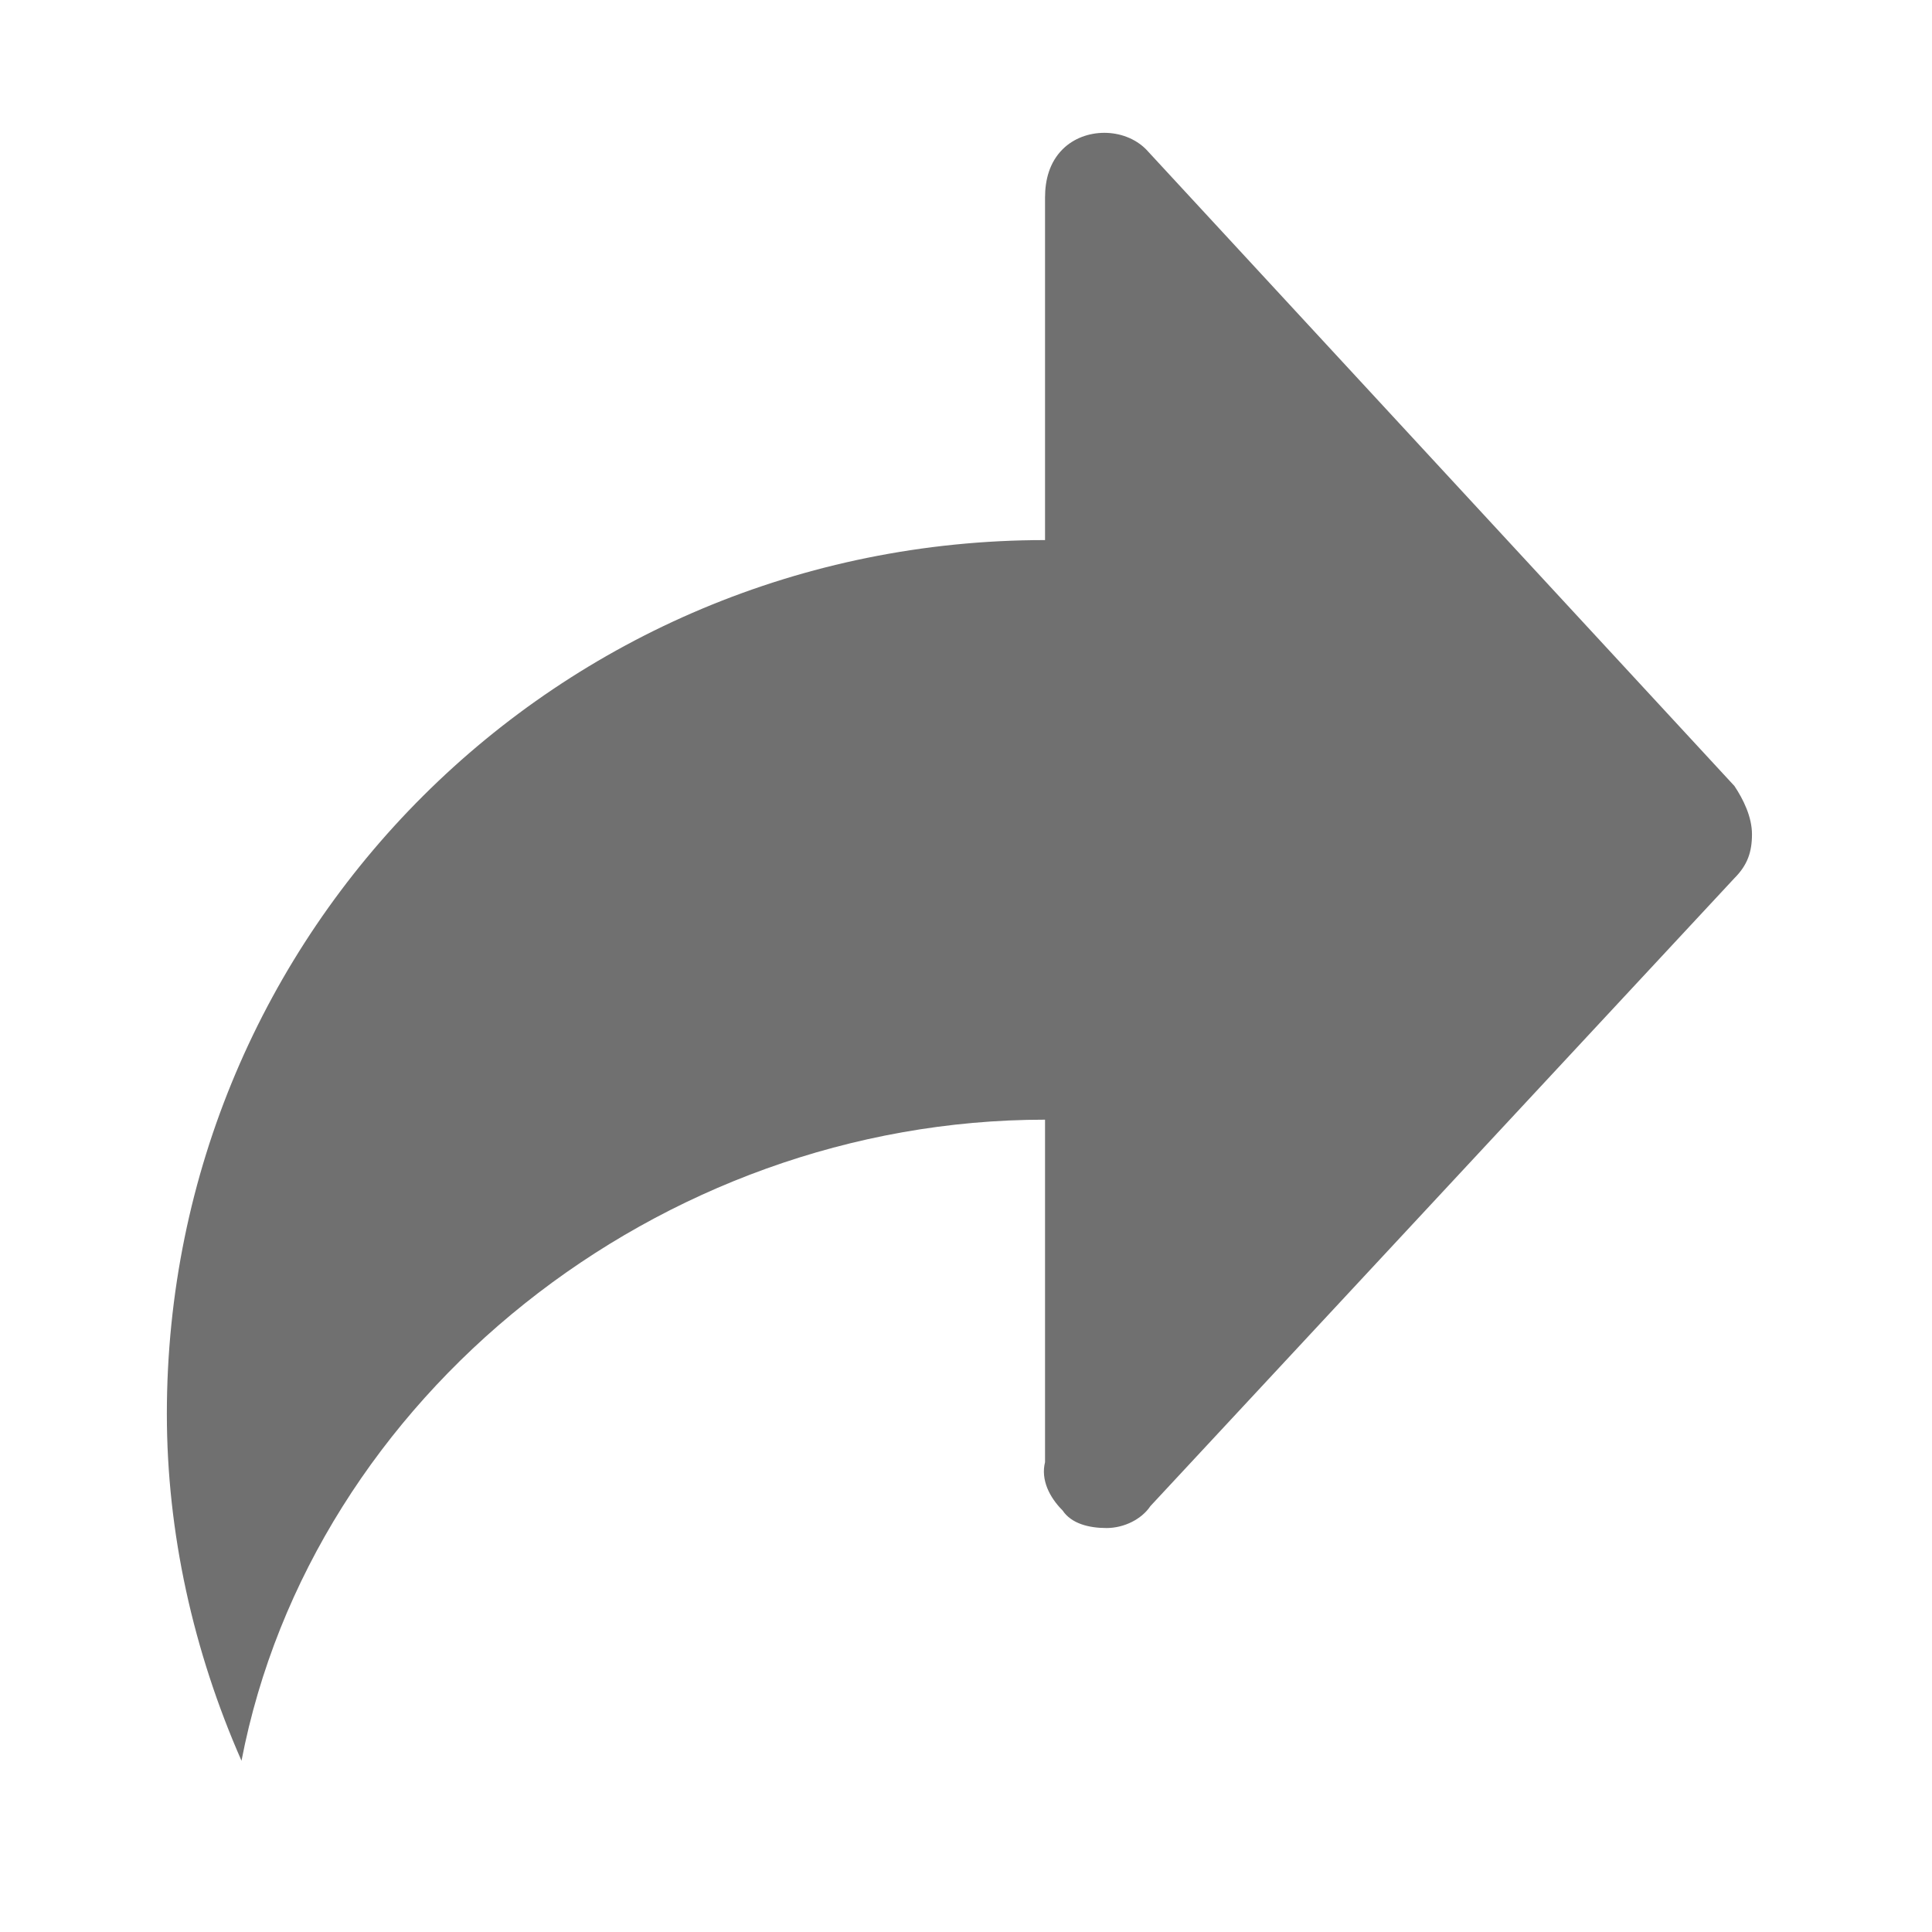
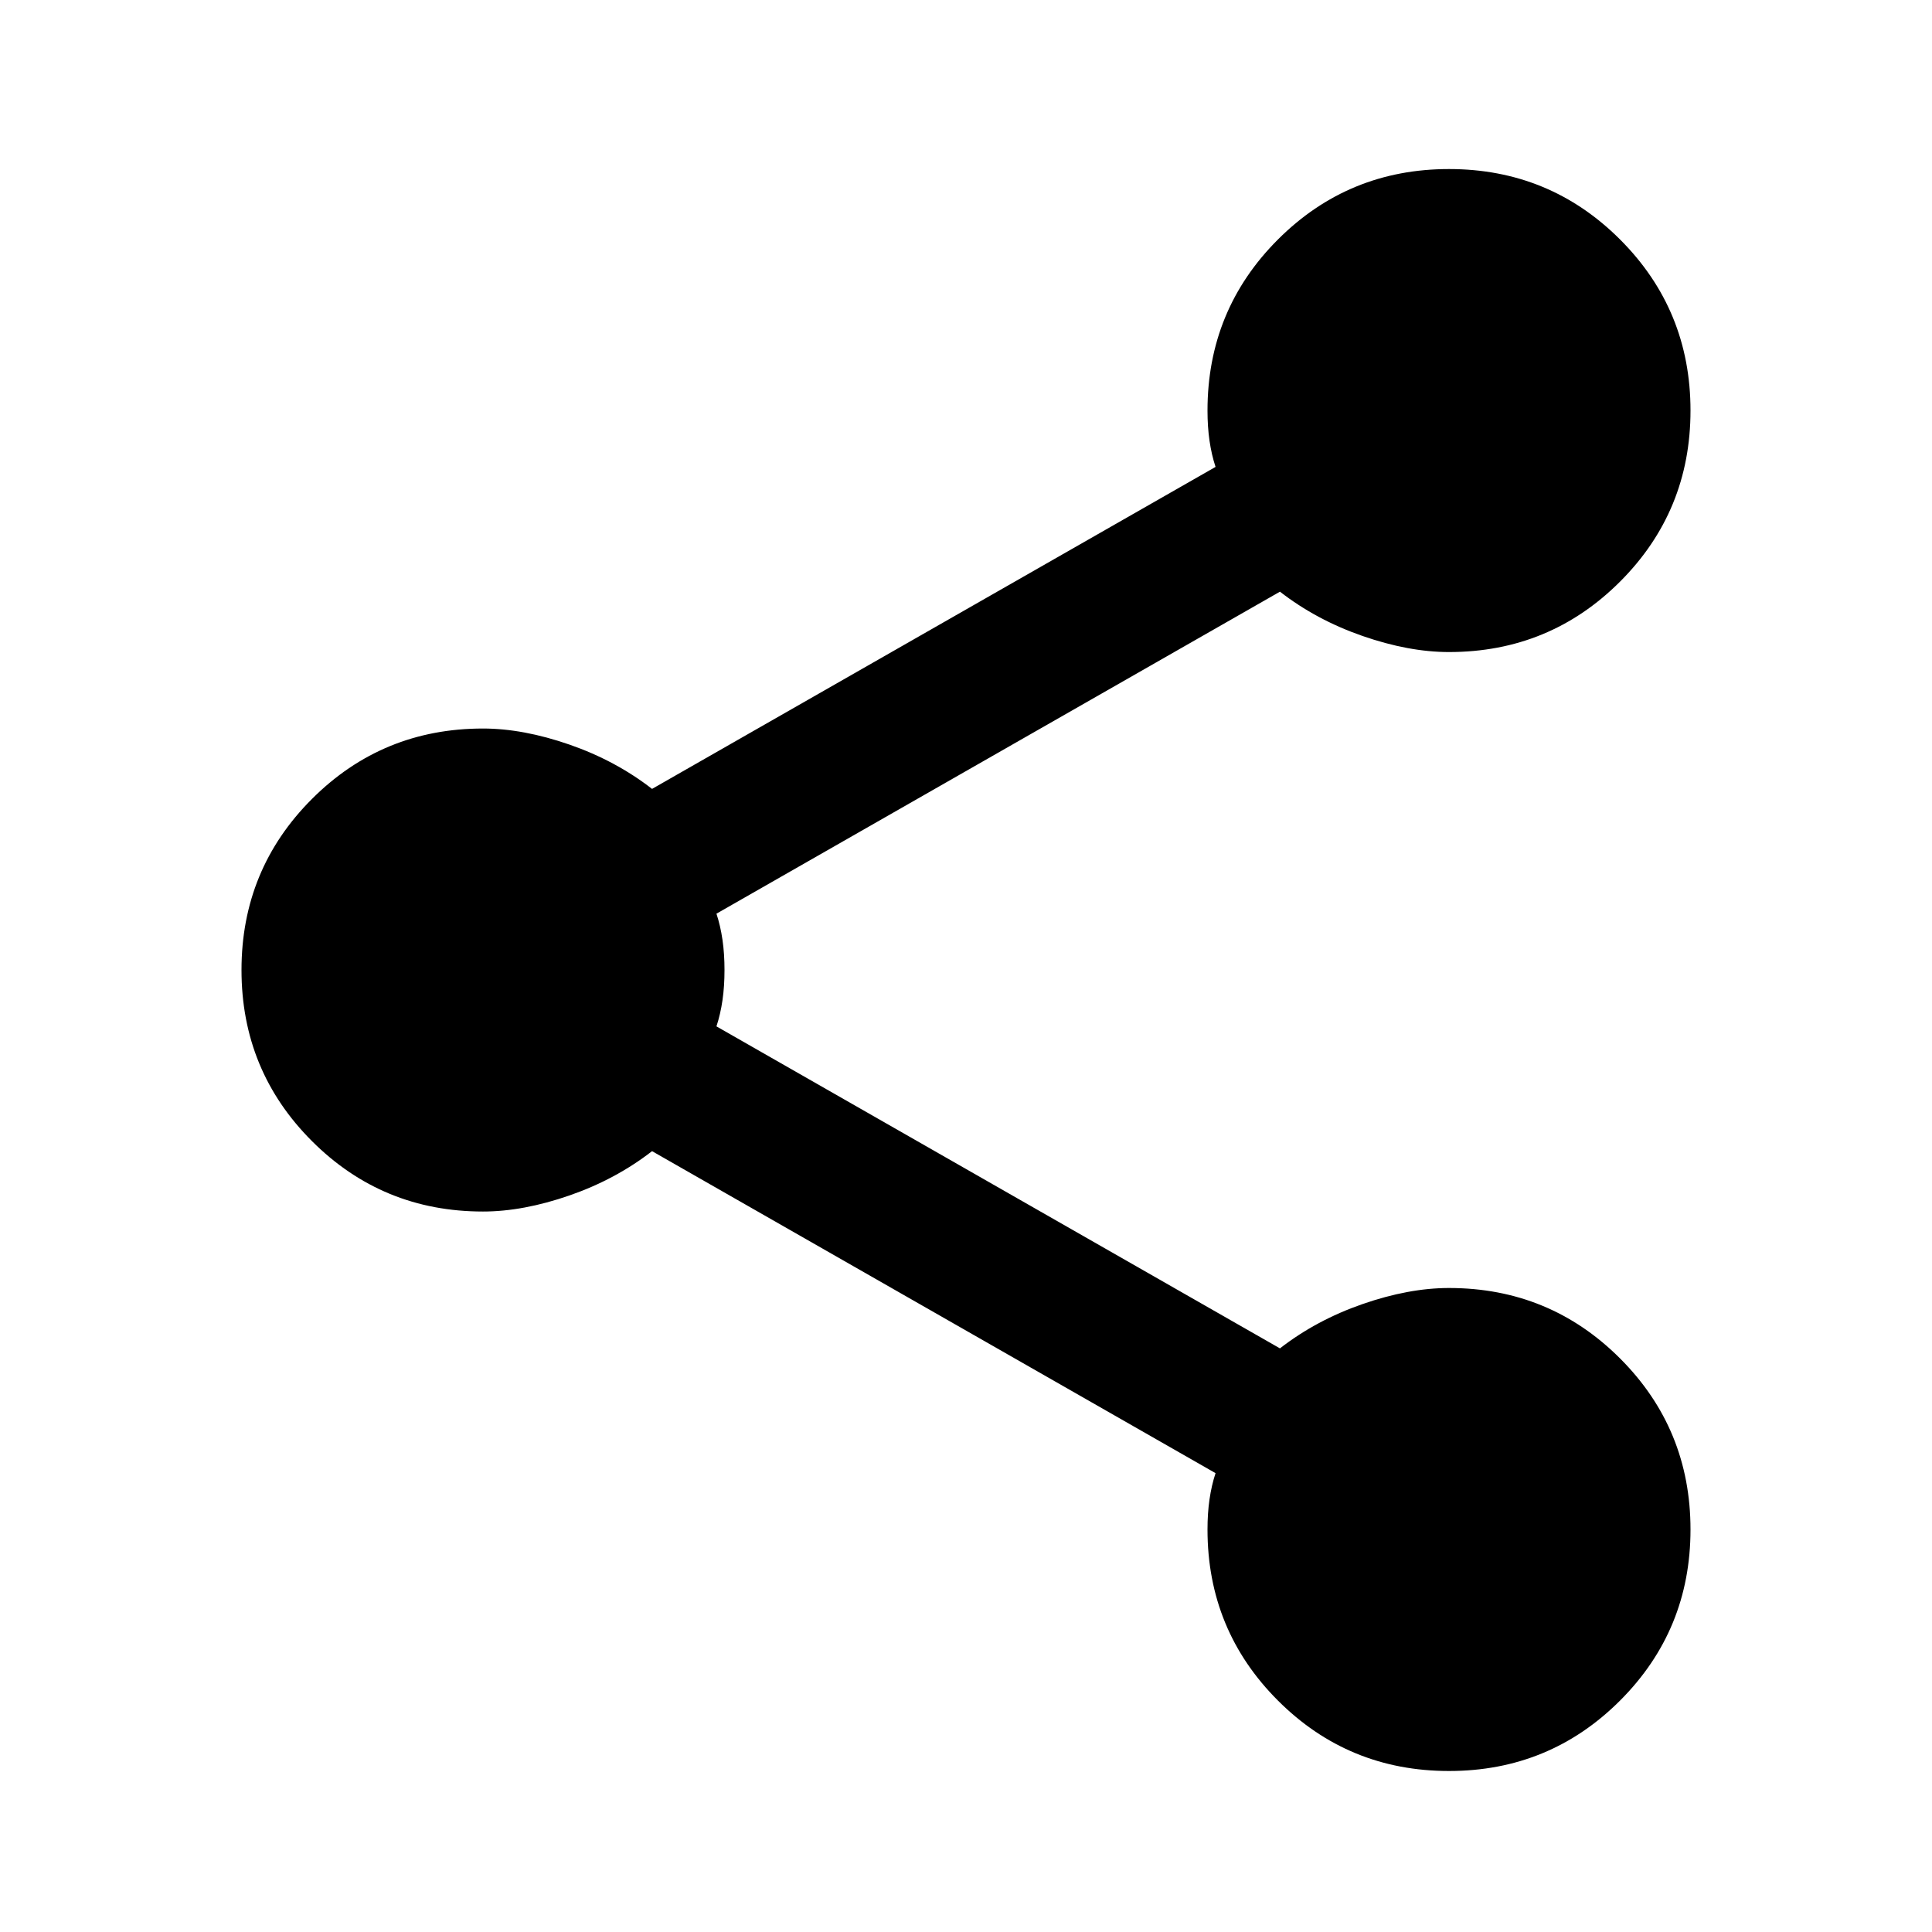
- <svg xmlns="http://www.w3.org/2000/svg" t="1703148436645" class="icon" viewBox="0 0 1024 1024" version="1.1" p-id="17367" width="32" height="32">
-   <path d="M919.273 416.582L607.418 79.127c-11.636-11.636-32.582-11.636-44.218 0-6.982 6.982-9.309 16.291-9.309 25.6v181.527c-258.327 0-465.455 207.127-465.455 463.127 0 62.836 13.964 125.673 39.564 183.855 37.236-193.164 221.091-339.782 425.891-339.782v181.527c-2.327 9.309 2.327 18.618 9.309 25.6 4.655 6.982 13.964 9.309 23.273 9.309s18.618-4.655 23.273-11.636L919.273 465.455c6.982-6.982 9.309-13.964 9.309-23.273s-4.655-18.618-9.309-25.6z" p-id="17368" fill="#707070" />
+ <svg xmlns="http://www.w3.org/2000/svg" width="24" height="24" viewBox="0 0 24 24" fill="none">
+   <path d="M18 22C17.167 22 16.458 21.708 15.875 21.125C15.292 20.542 15 19.833 15 19C15 18.867 15.008 18.742 15.025 18.625C15.042 18.508 15.067 18.4 15.1 18.3L8.1 14.3C7.8 14.533 7.458 14.717 7.075 14.85C6.692 14.983 6.333 15.05 6 15.05C5.167 15.05 4.458 14.758 3.875 14.175C3.292 13.592 3 12.883 3 12.05C3 11.217 3.292 10.508 3.875 9.925C4.458 9.342 5.167 9.05 6 9.05C6.333 9.05 6.692 9.117 7.075 9.25C7.458 9.383 7.8 9.567 8.1 9.8L15.1 5.8C15.067 5.7 15.042 5.592 15.025 5.475C15.008 5.358 15 5.233 15 5.1C15 4.267 15.292 3.558 15.875 2.975C16.458 2.392 17.167 2.1 18 2.1C18.833 2.1 19.542 2.392 20.125 2.975C20.708 3.558 21 4.267 21 5.1C21 5.933 20.708 6.642 20.125 7.225C19.542 7.808 18.833 8.1 18 8.1C17.667 8.1 17.308 8.033 16.925 7.9C16.542 7.767 16.2 7.583 15.9 7.35L8.9 11.35C8.933 11.45 8.958 11.558 8.975 11.675C8.992 11.792 9 11.917 9 12.05C9 12.183 8.992 12.308 8.975 12.425C8.958 12.542 8.933 12.65 8.9 12.75L15.9 16.75C16.2 16.517 16.542 16.333 16.925 16.2C17.308 16.067 17.667 16 18 16C18.833 16 19.542 16.292 20.125 16.875C20.708 17.458 21 18.167 21 19C21 19.833 20.708 20.542 20.125 21.125C19.542 21.708 18.833 22 18 22Z" fill="currentColor" />
</svg>
